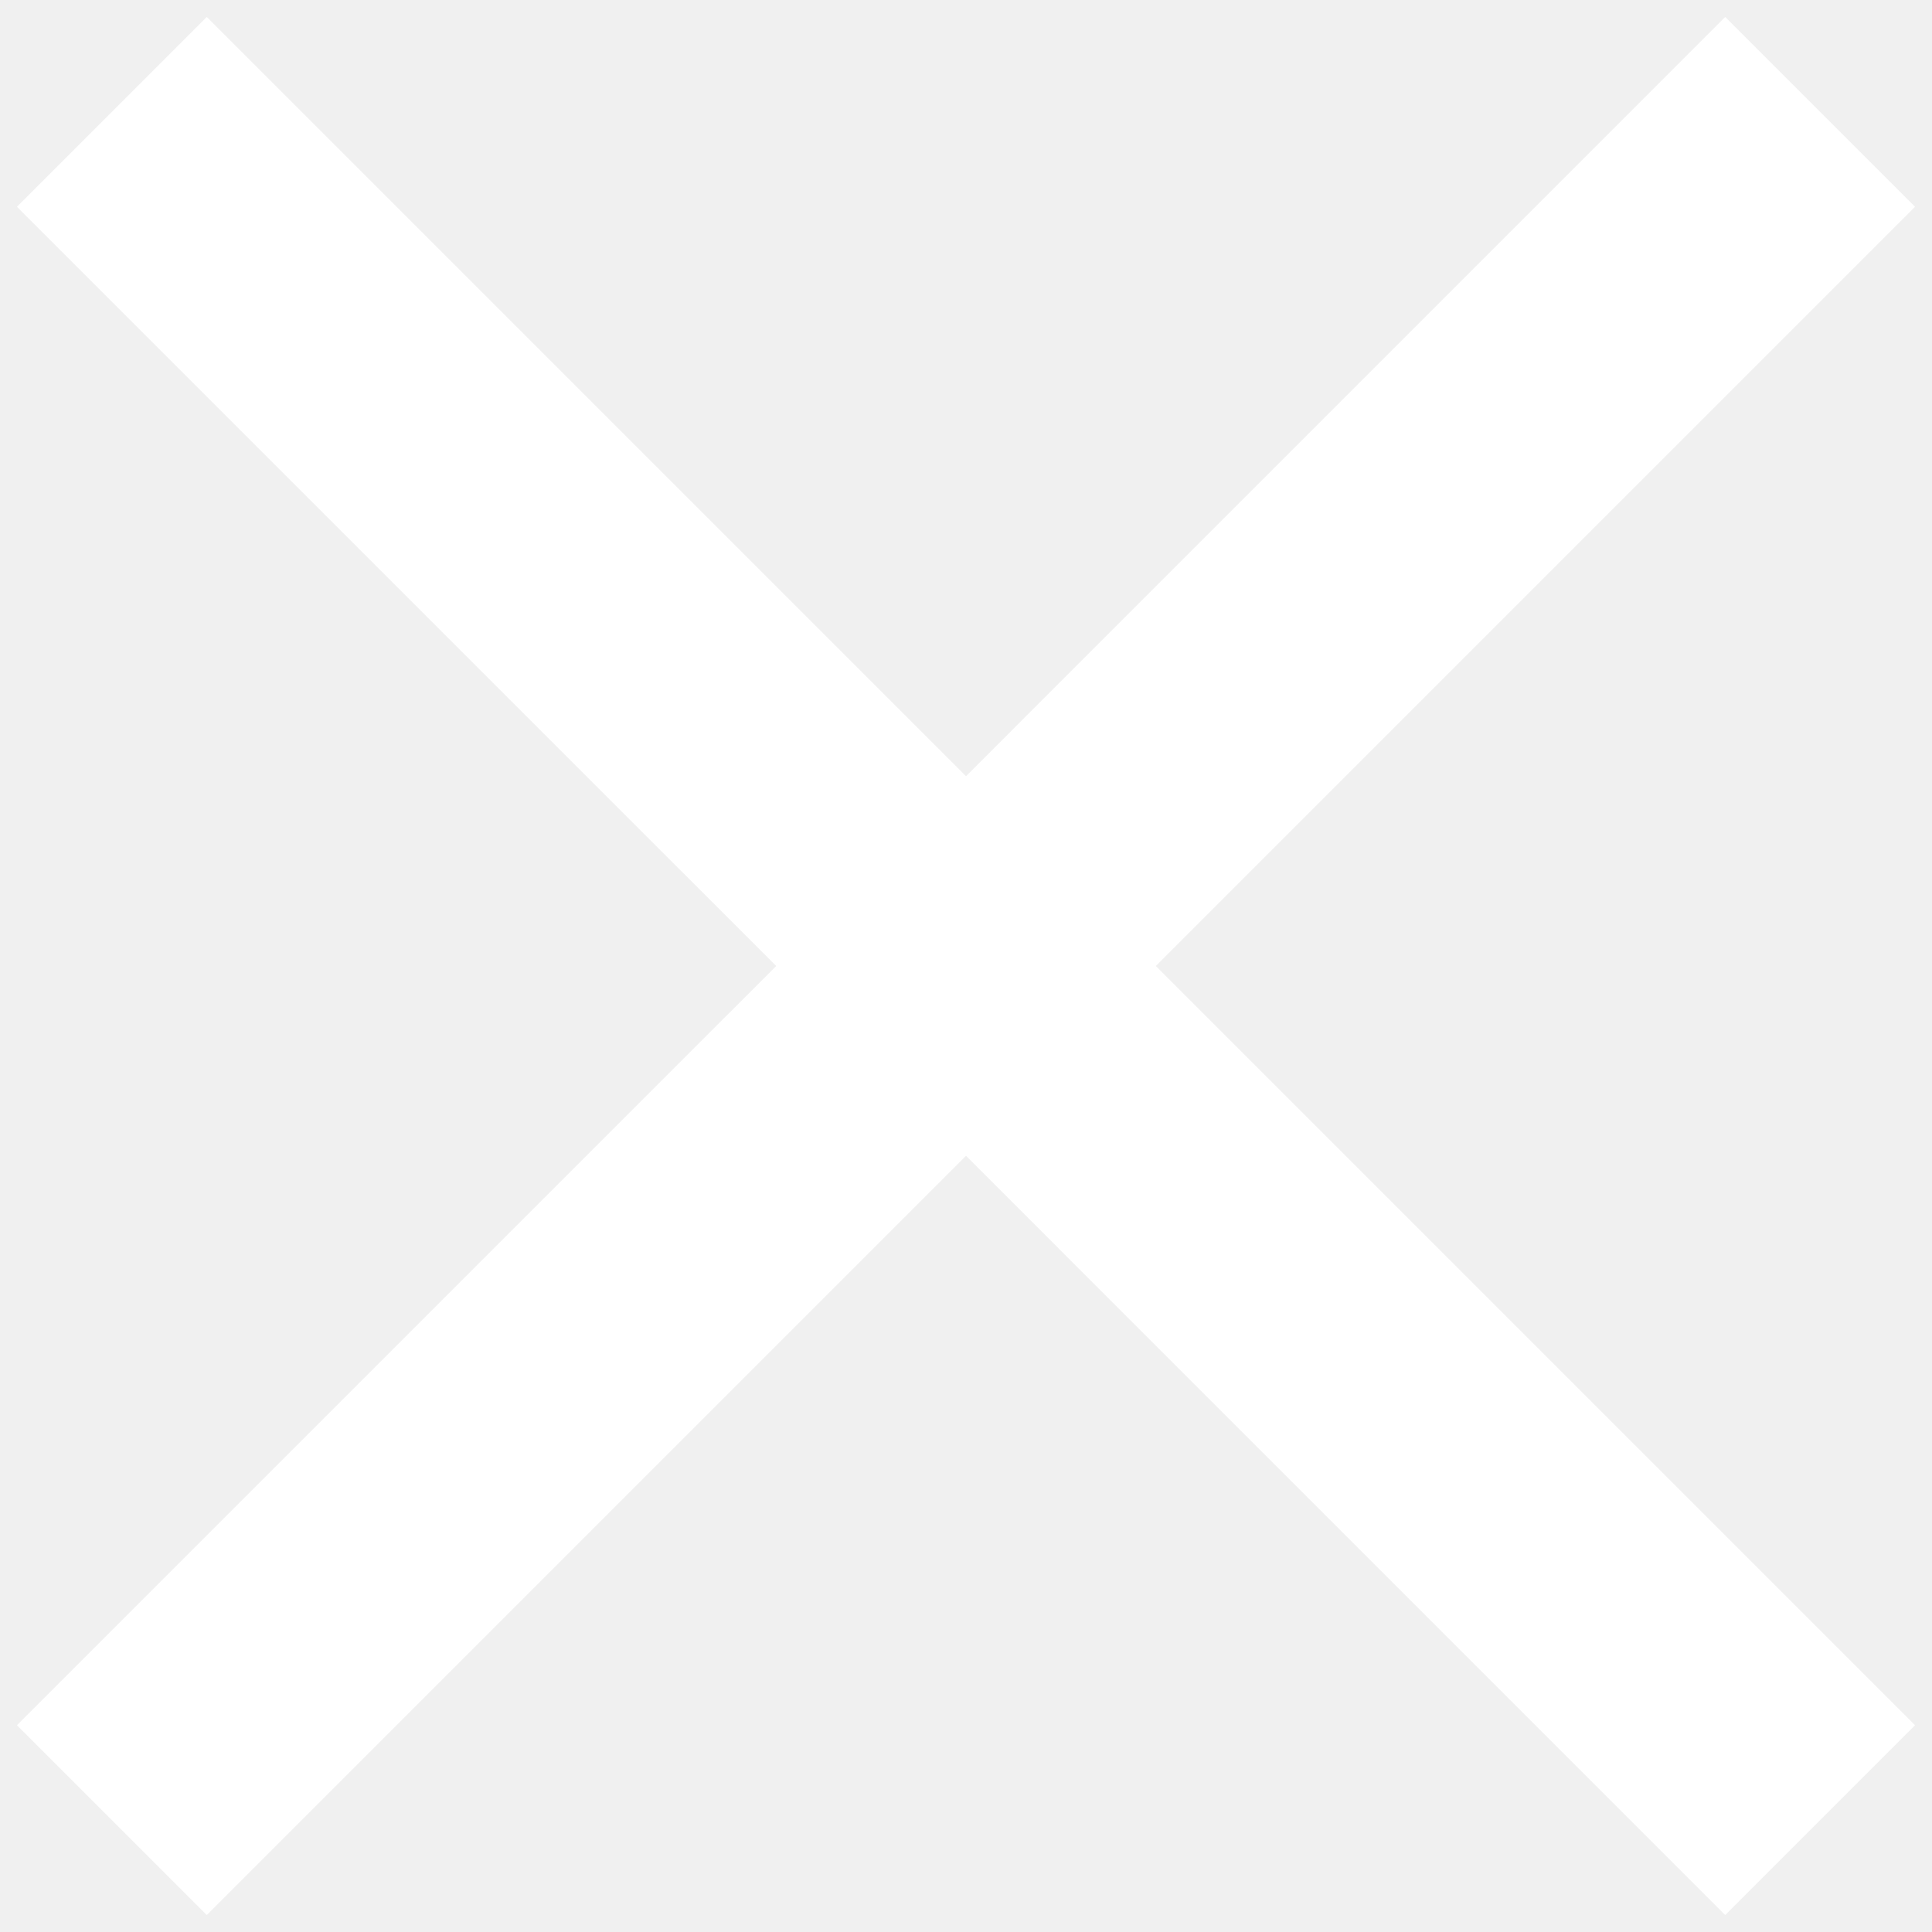
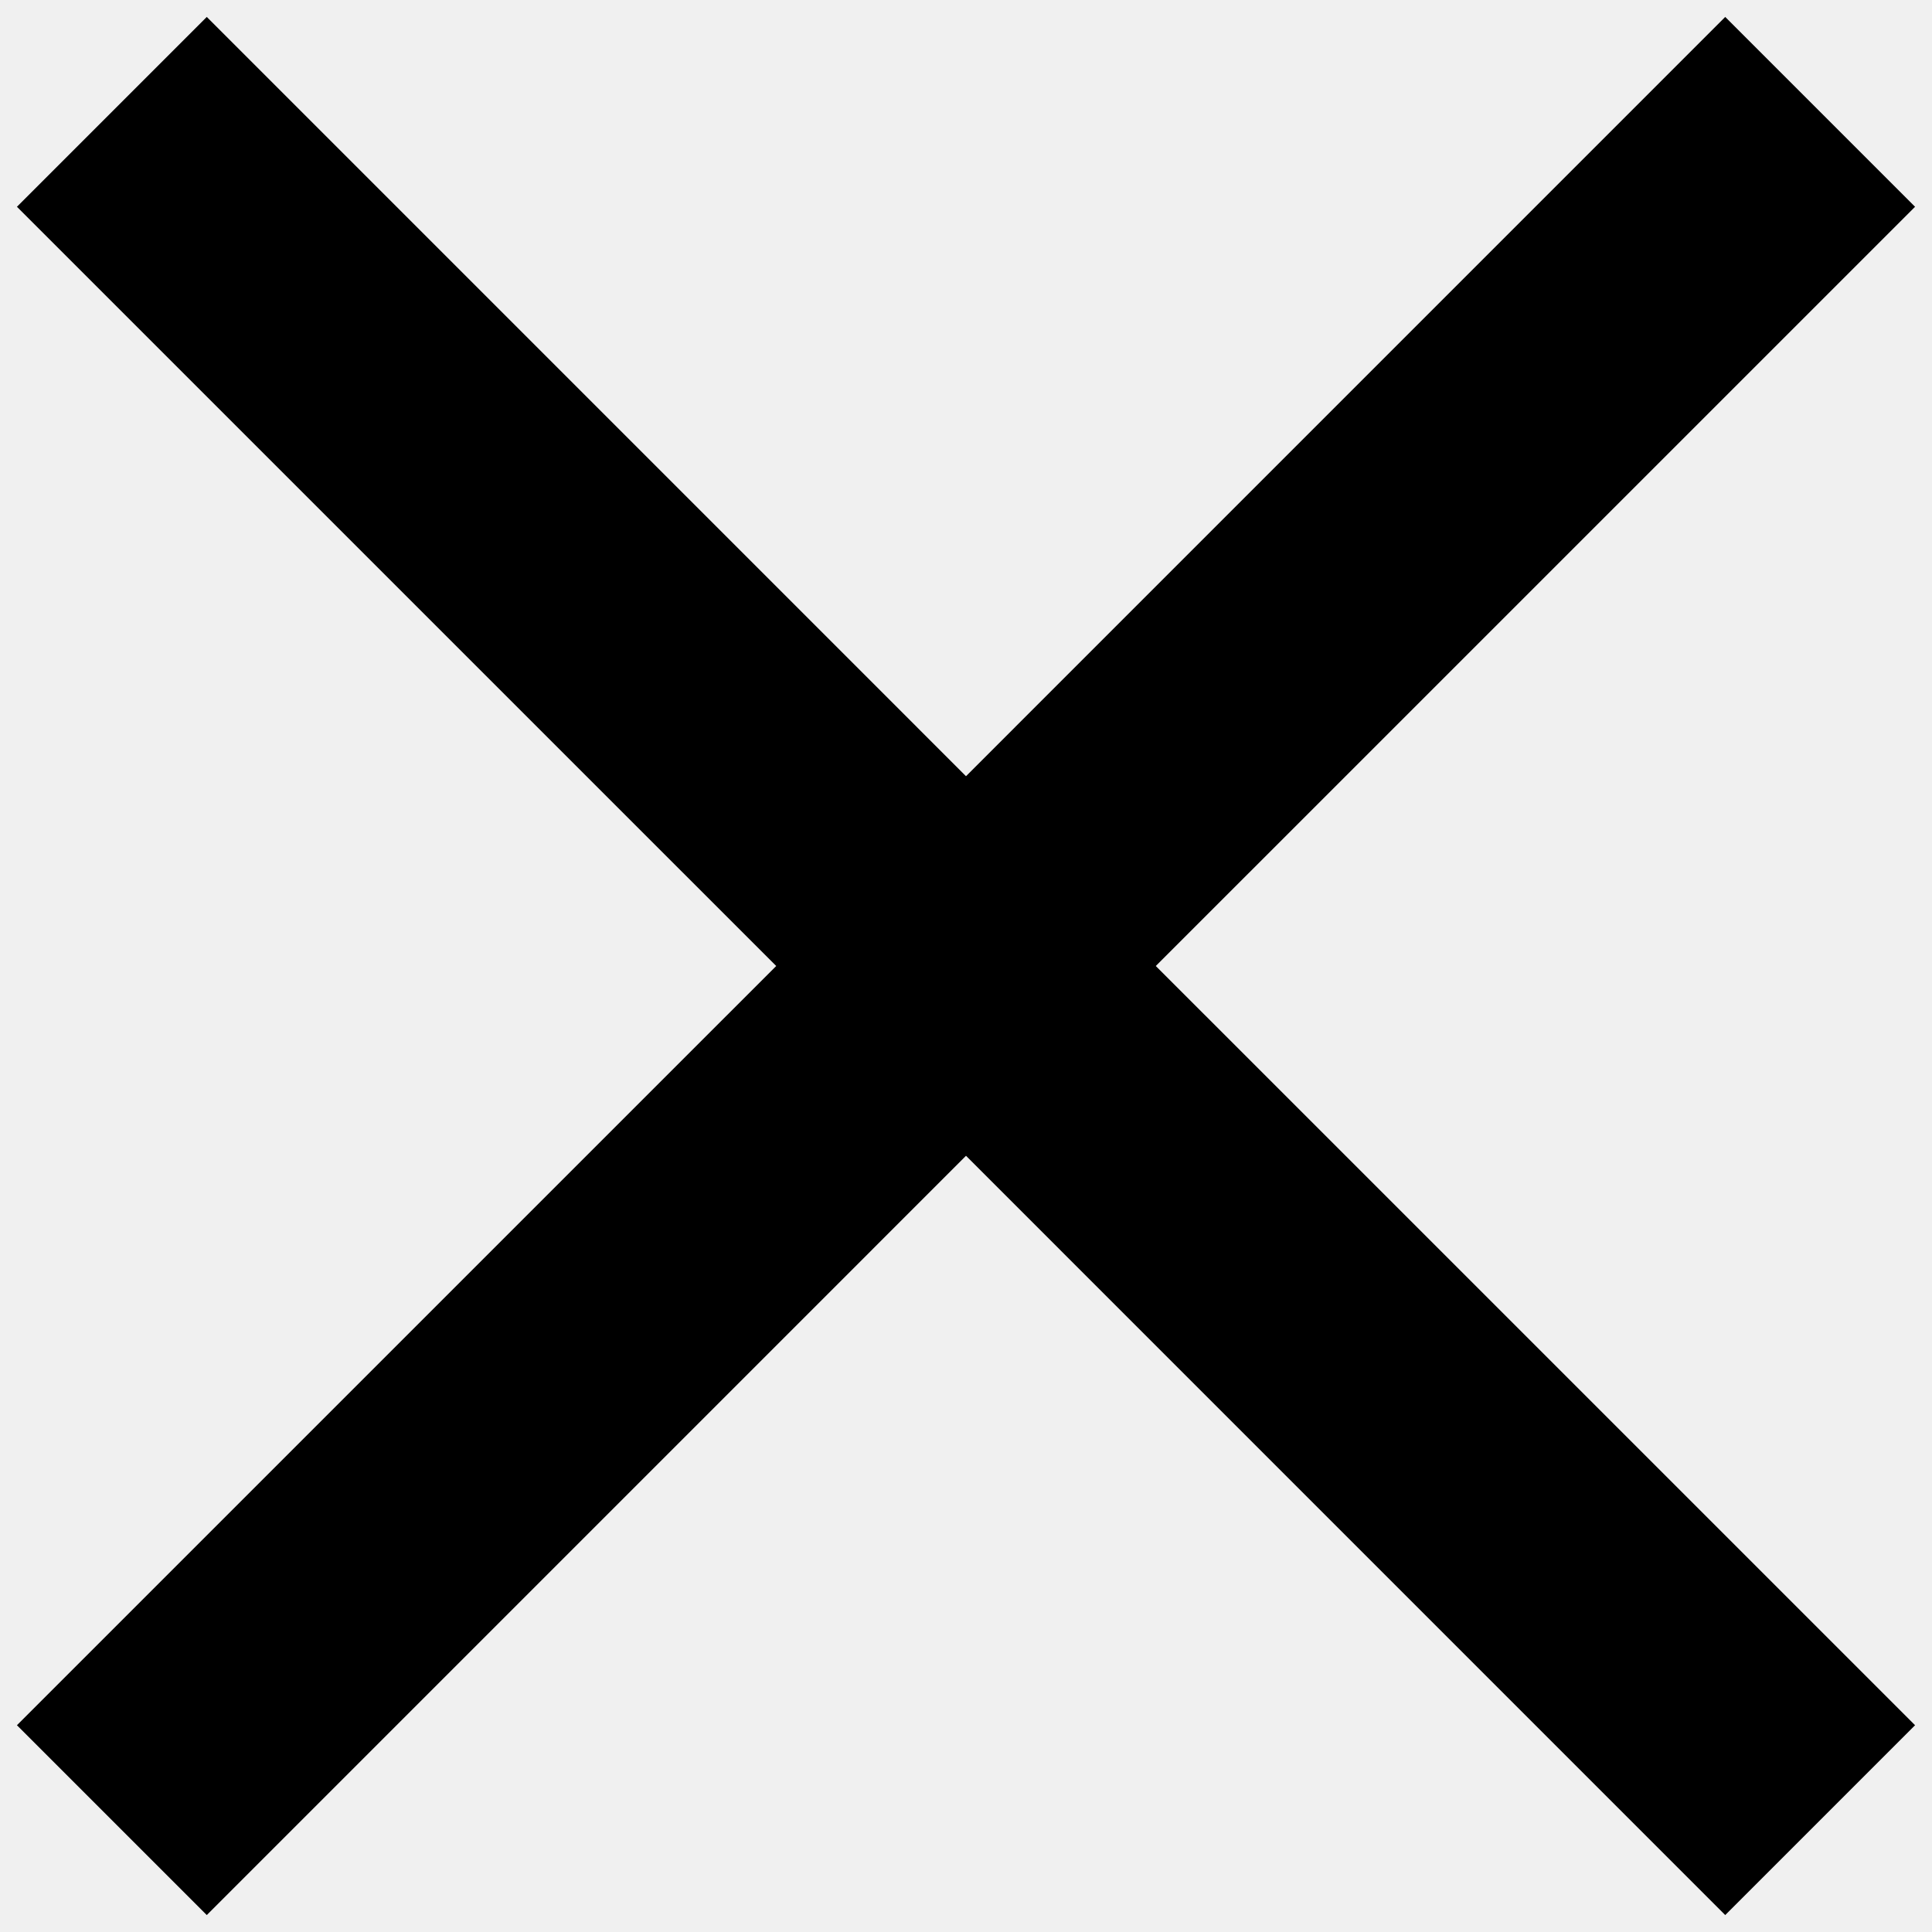
<svg xmlns="http://www.w3.org/2000/svg" width="38" height="38" viewBox="0 0 38 38" fill="none">
-   <path d="M4.067 37.667L0.333 33.933L15.267 19L0.333 4.067L4.067 0.333L19 15.267L33.933 0.333L37.667 4.067L22.733 19L37.667 33.933L33.933 37.667L19 22.733L4.067 37.667Z" fill="white" />
+   <path d="M4.067 37.667L0.333 33.933L15.267 19L0.333 4.067L4.067 0.333L19 15.267L33.933 0.333L37.667 4.067L22.733 19L37.667 33.933L33.933 37.667L19 22.733L4.067 37.667Z" fill="black" />
</svg>
